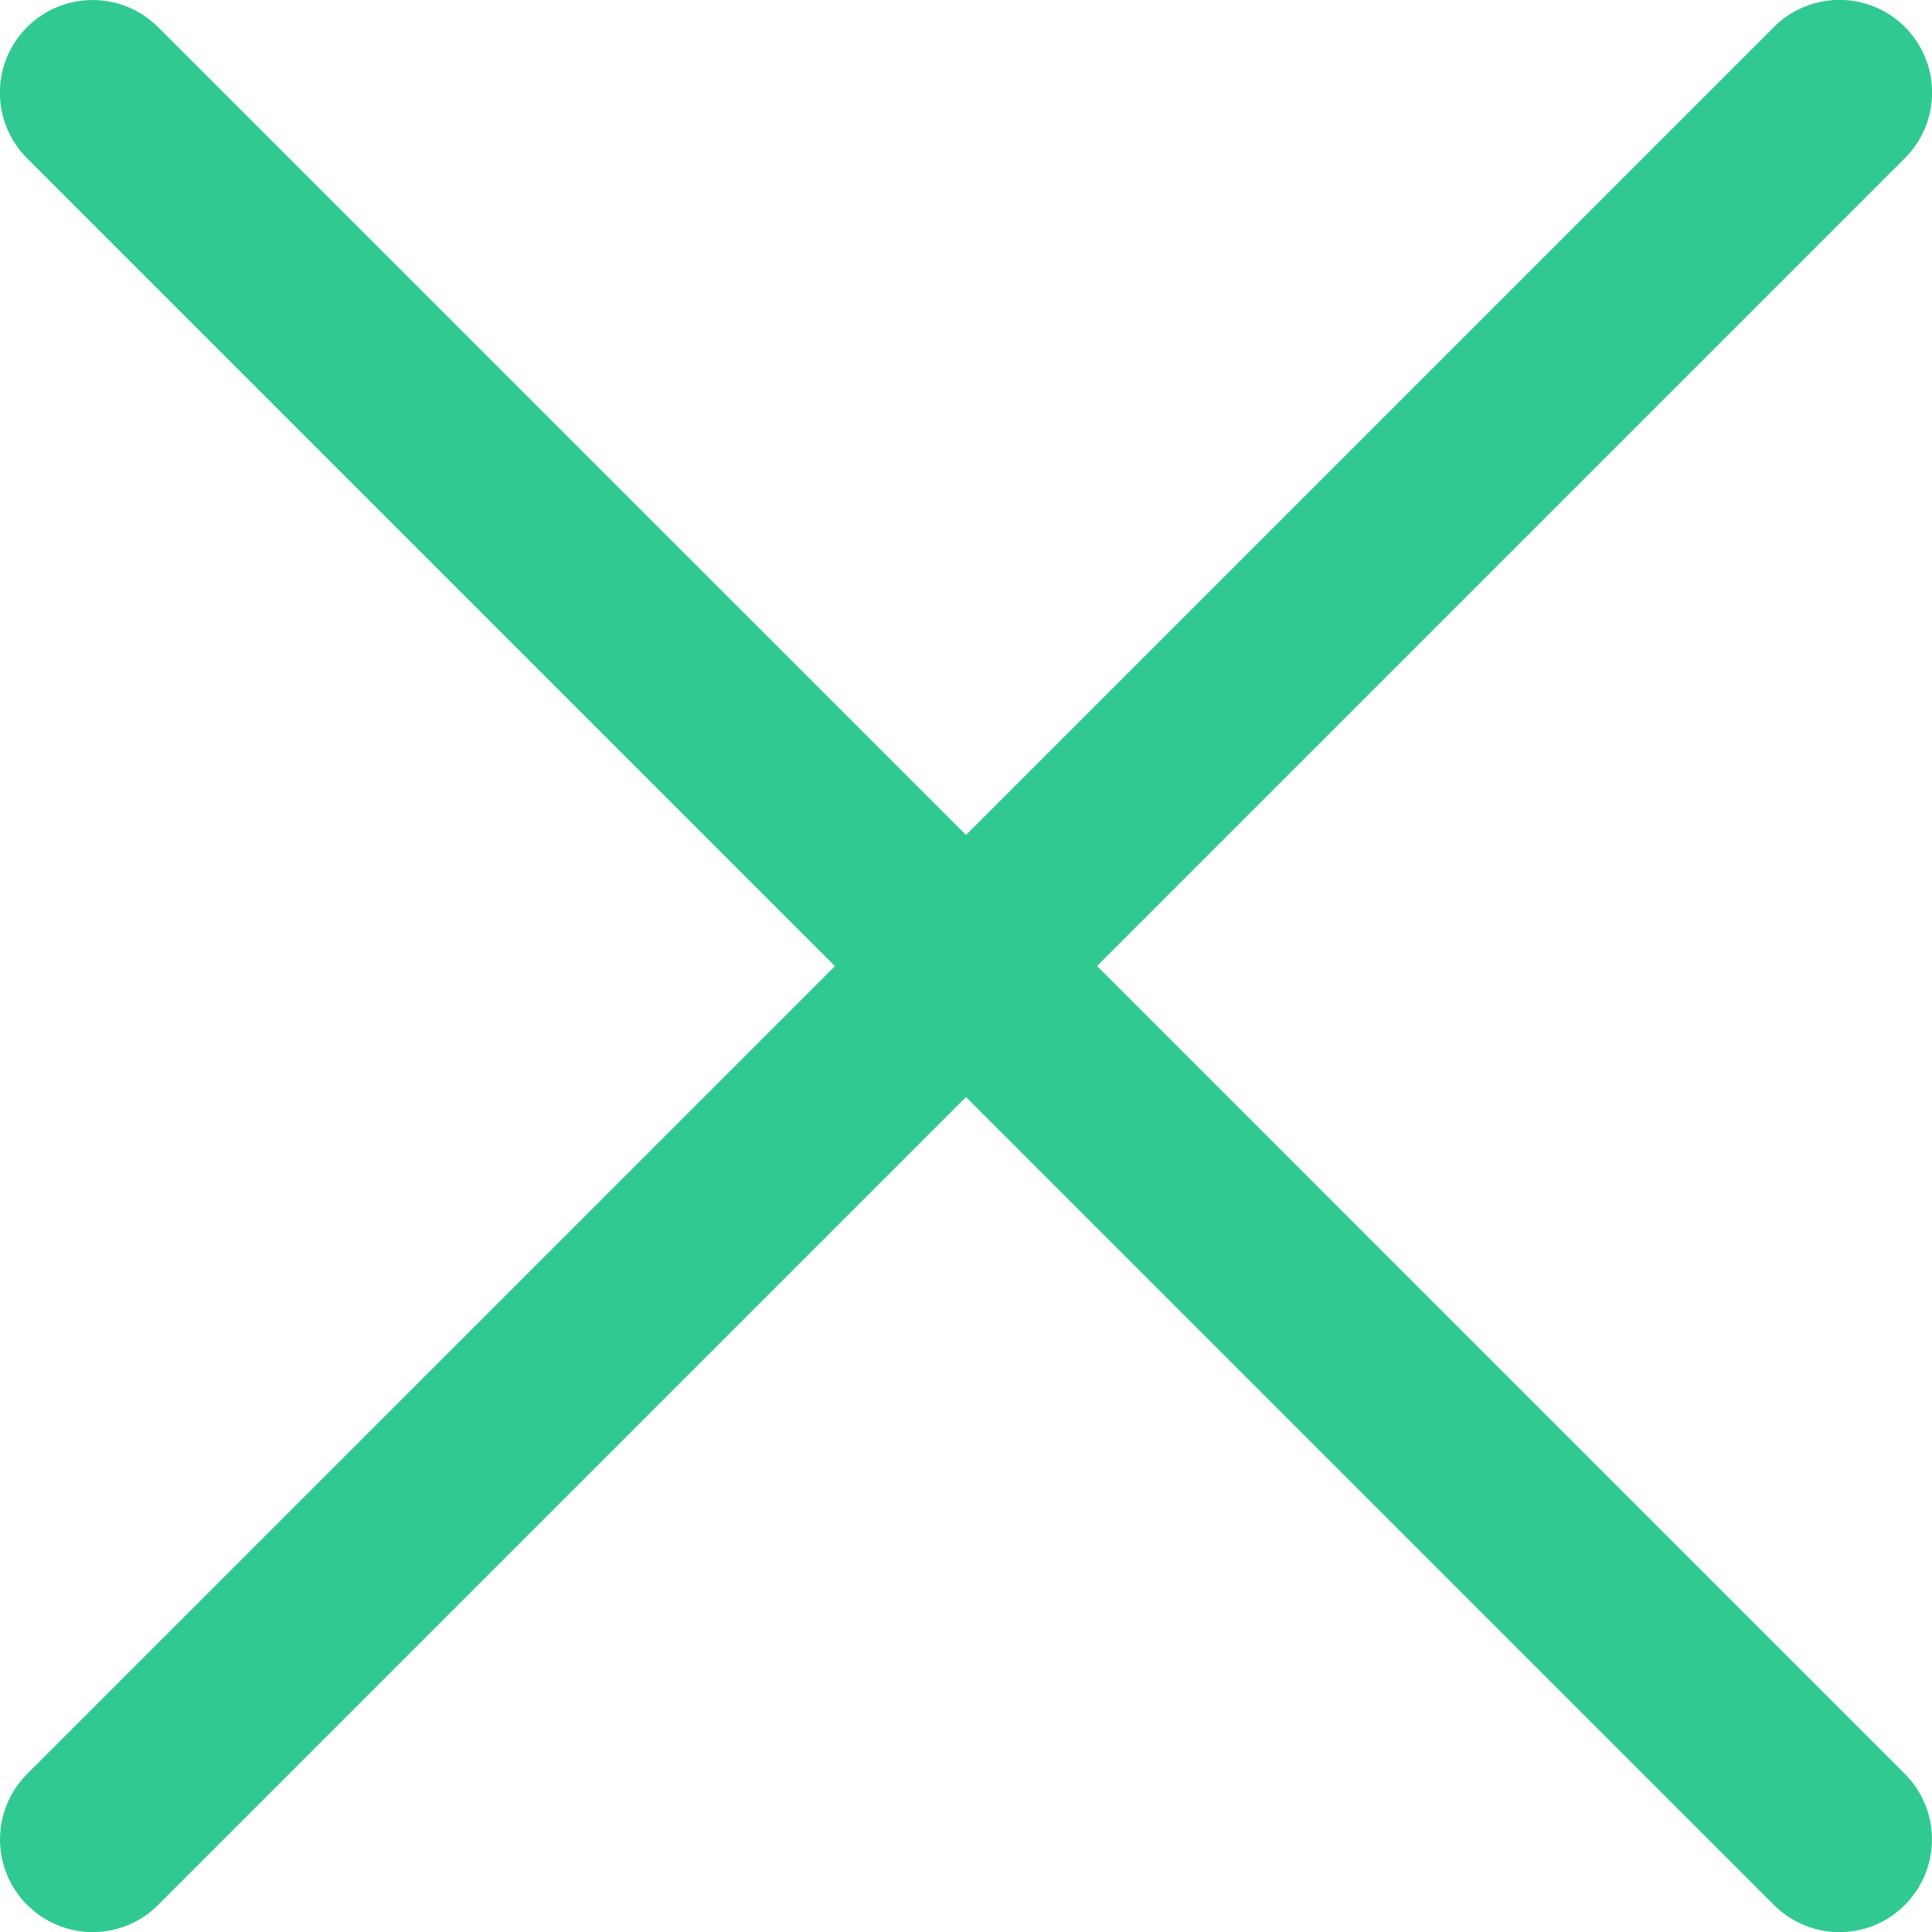
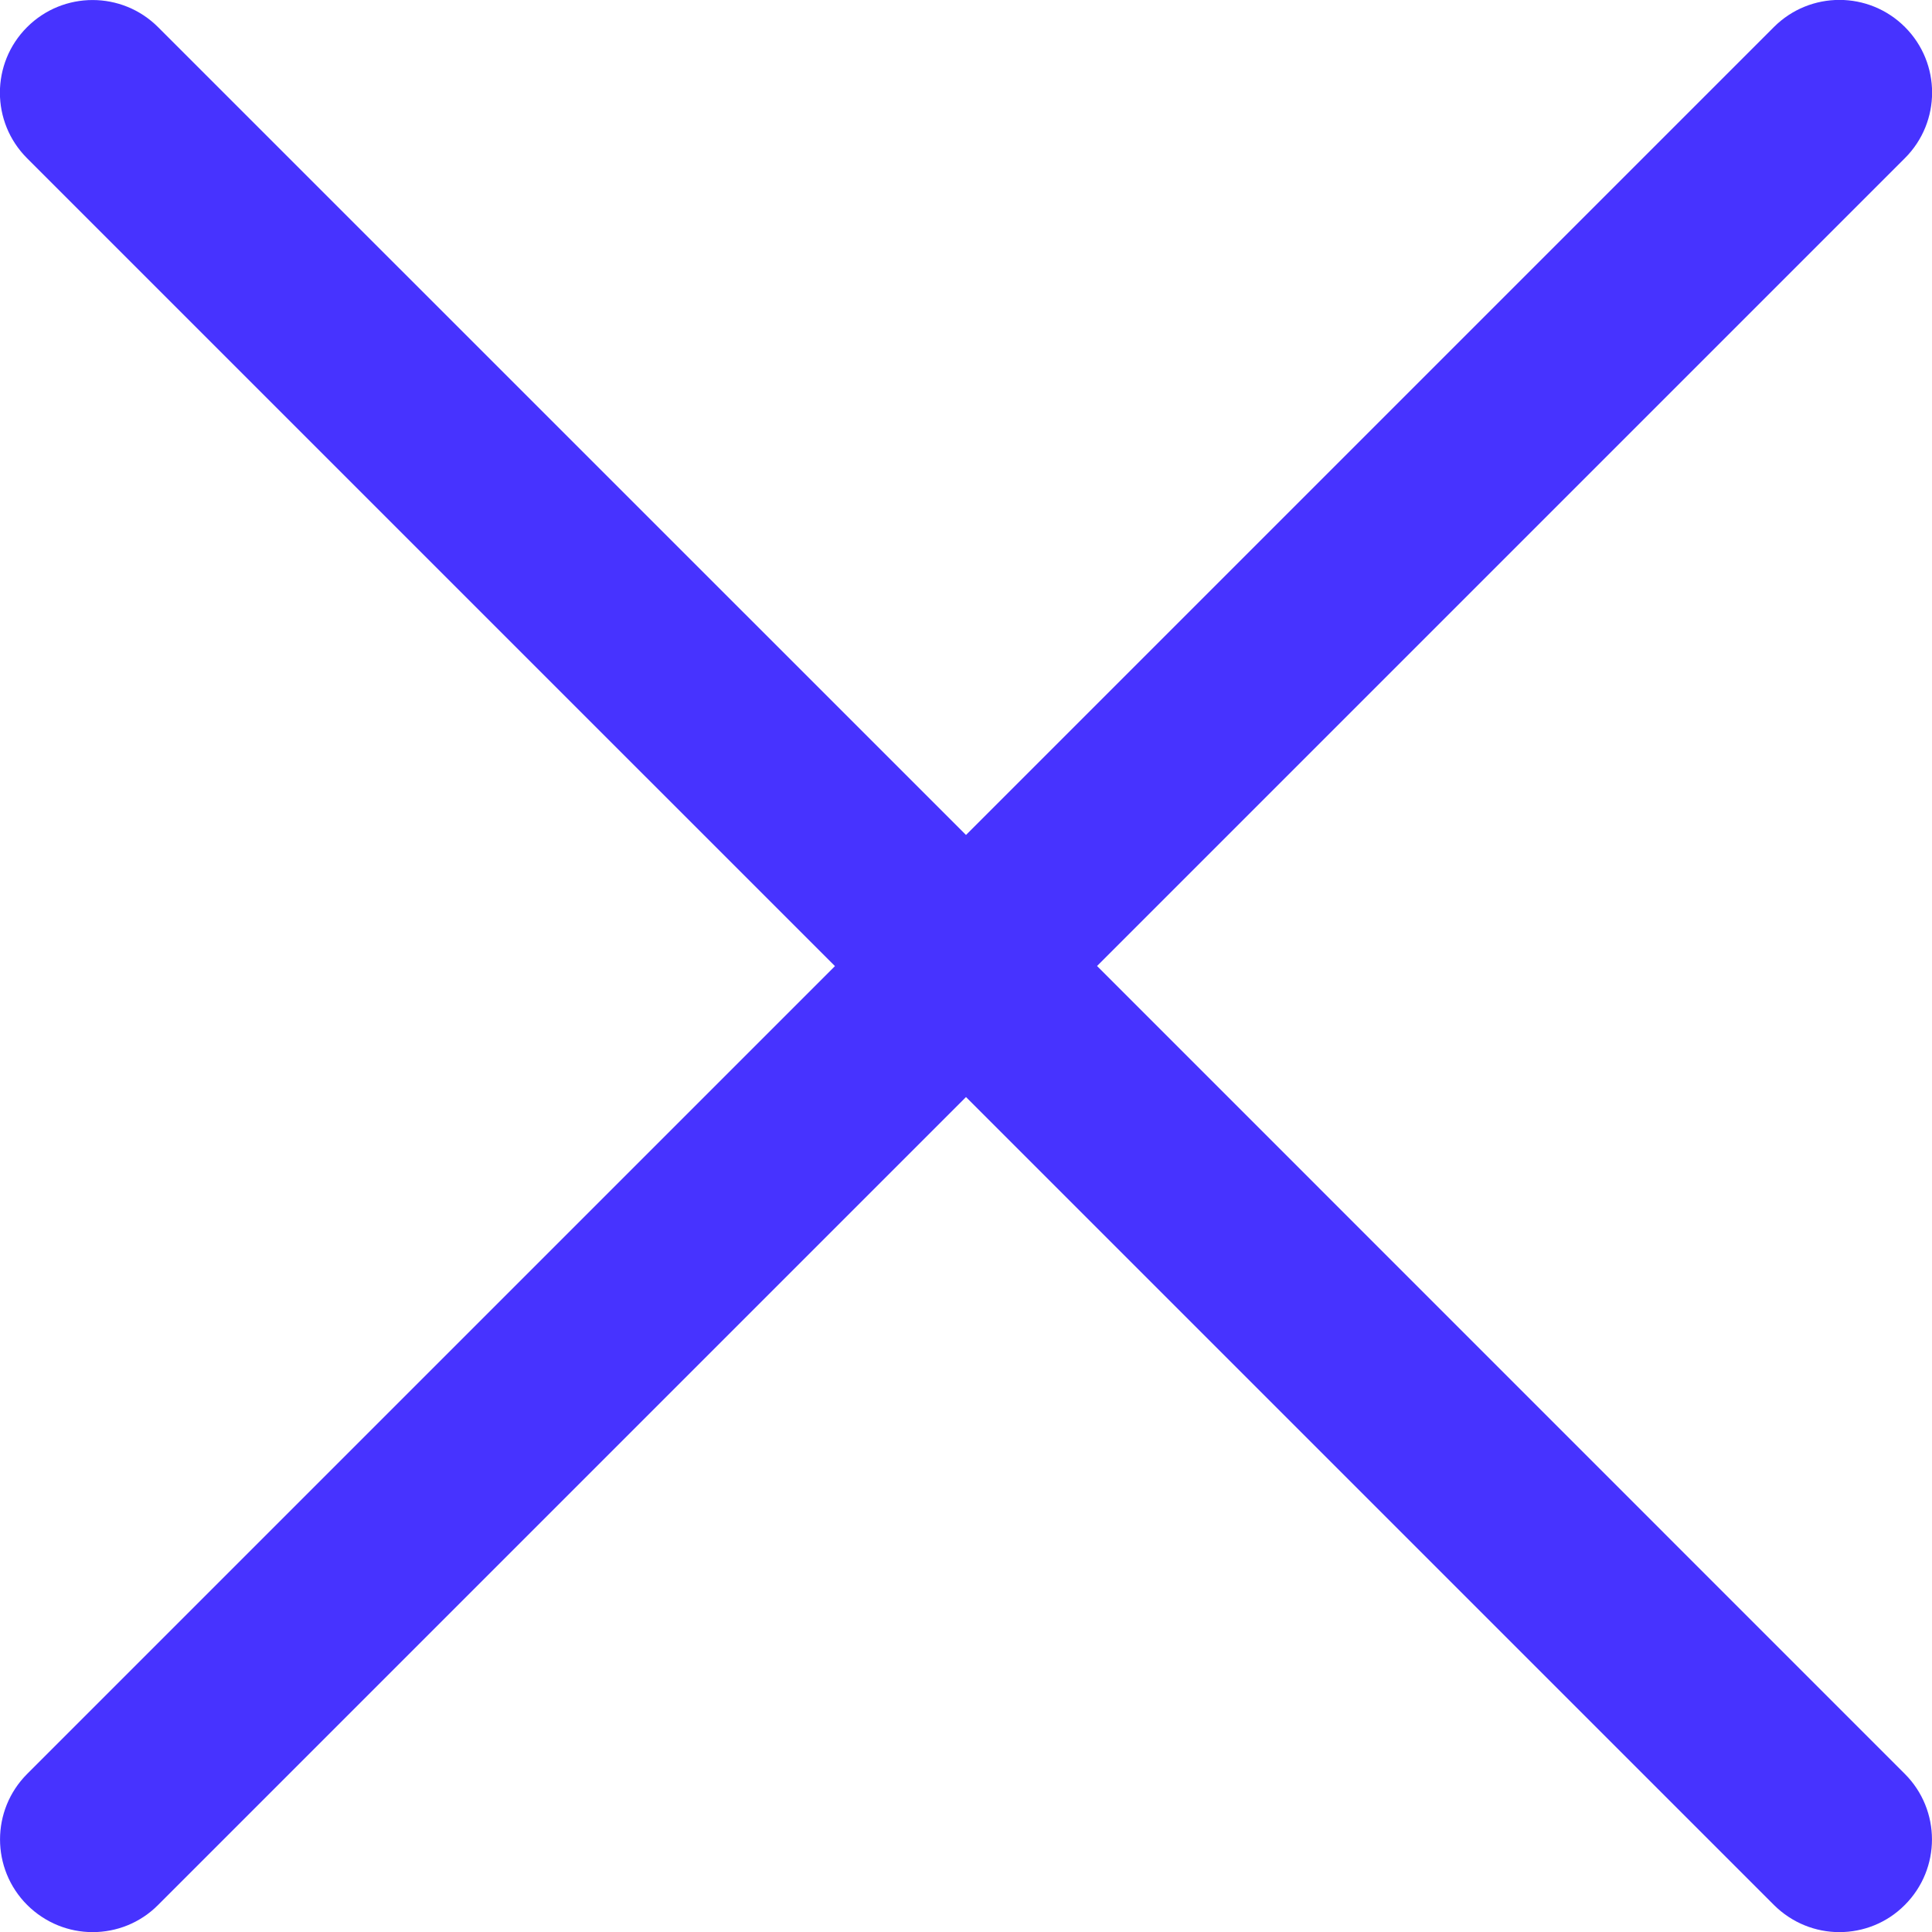
<svg xmlns="http://www.w3.org/2000/svg" enable-background="new 0 0 15.642 15.642" viewBox="0 0 15.642 15.642">
-   <path fill="#30c992" d="m8.882 7.821 6.541-6.541c.293-.293.293-.768 0-1.061s-.768-.293-1.061 0l-6.541 6.541-6.541-6.54c-.293-.293-.768-.293-1.061 0s-.293.768 0 1.061l6.541 6.541-6.54 6.54c-.293.293-.293.768 0 1.061.147.146.338.22.53.22s.384-.073.53-.22l6.541-6.541 6.541 6.541c.147.146.338.22.53.22s.384-.073.53-.22c.293-.293.293-.768 0-1.061z" />
+   <path fill="#4733ff" d="m8.882 7.821 6.541-6.541c.293-.293.293-.768 0-1.061s-.768-.293-1.061 0l-6.541 6.541-6.541-6.54c-.293-.293-.768-.293-1.061 0s-.293.768 0 1.061l6.541 6.541-6.54 6.54c-.293.293-.293.768 0 1.061.147.146.338.22.53.22s.384-.073.53-.22l6.541-6.541 6.541 6.541c.147.146.338.22.53.22s.384-.073.53-.22c.293-.293.293-.768 0-1.061z" />
</svg>
